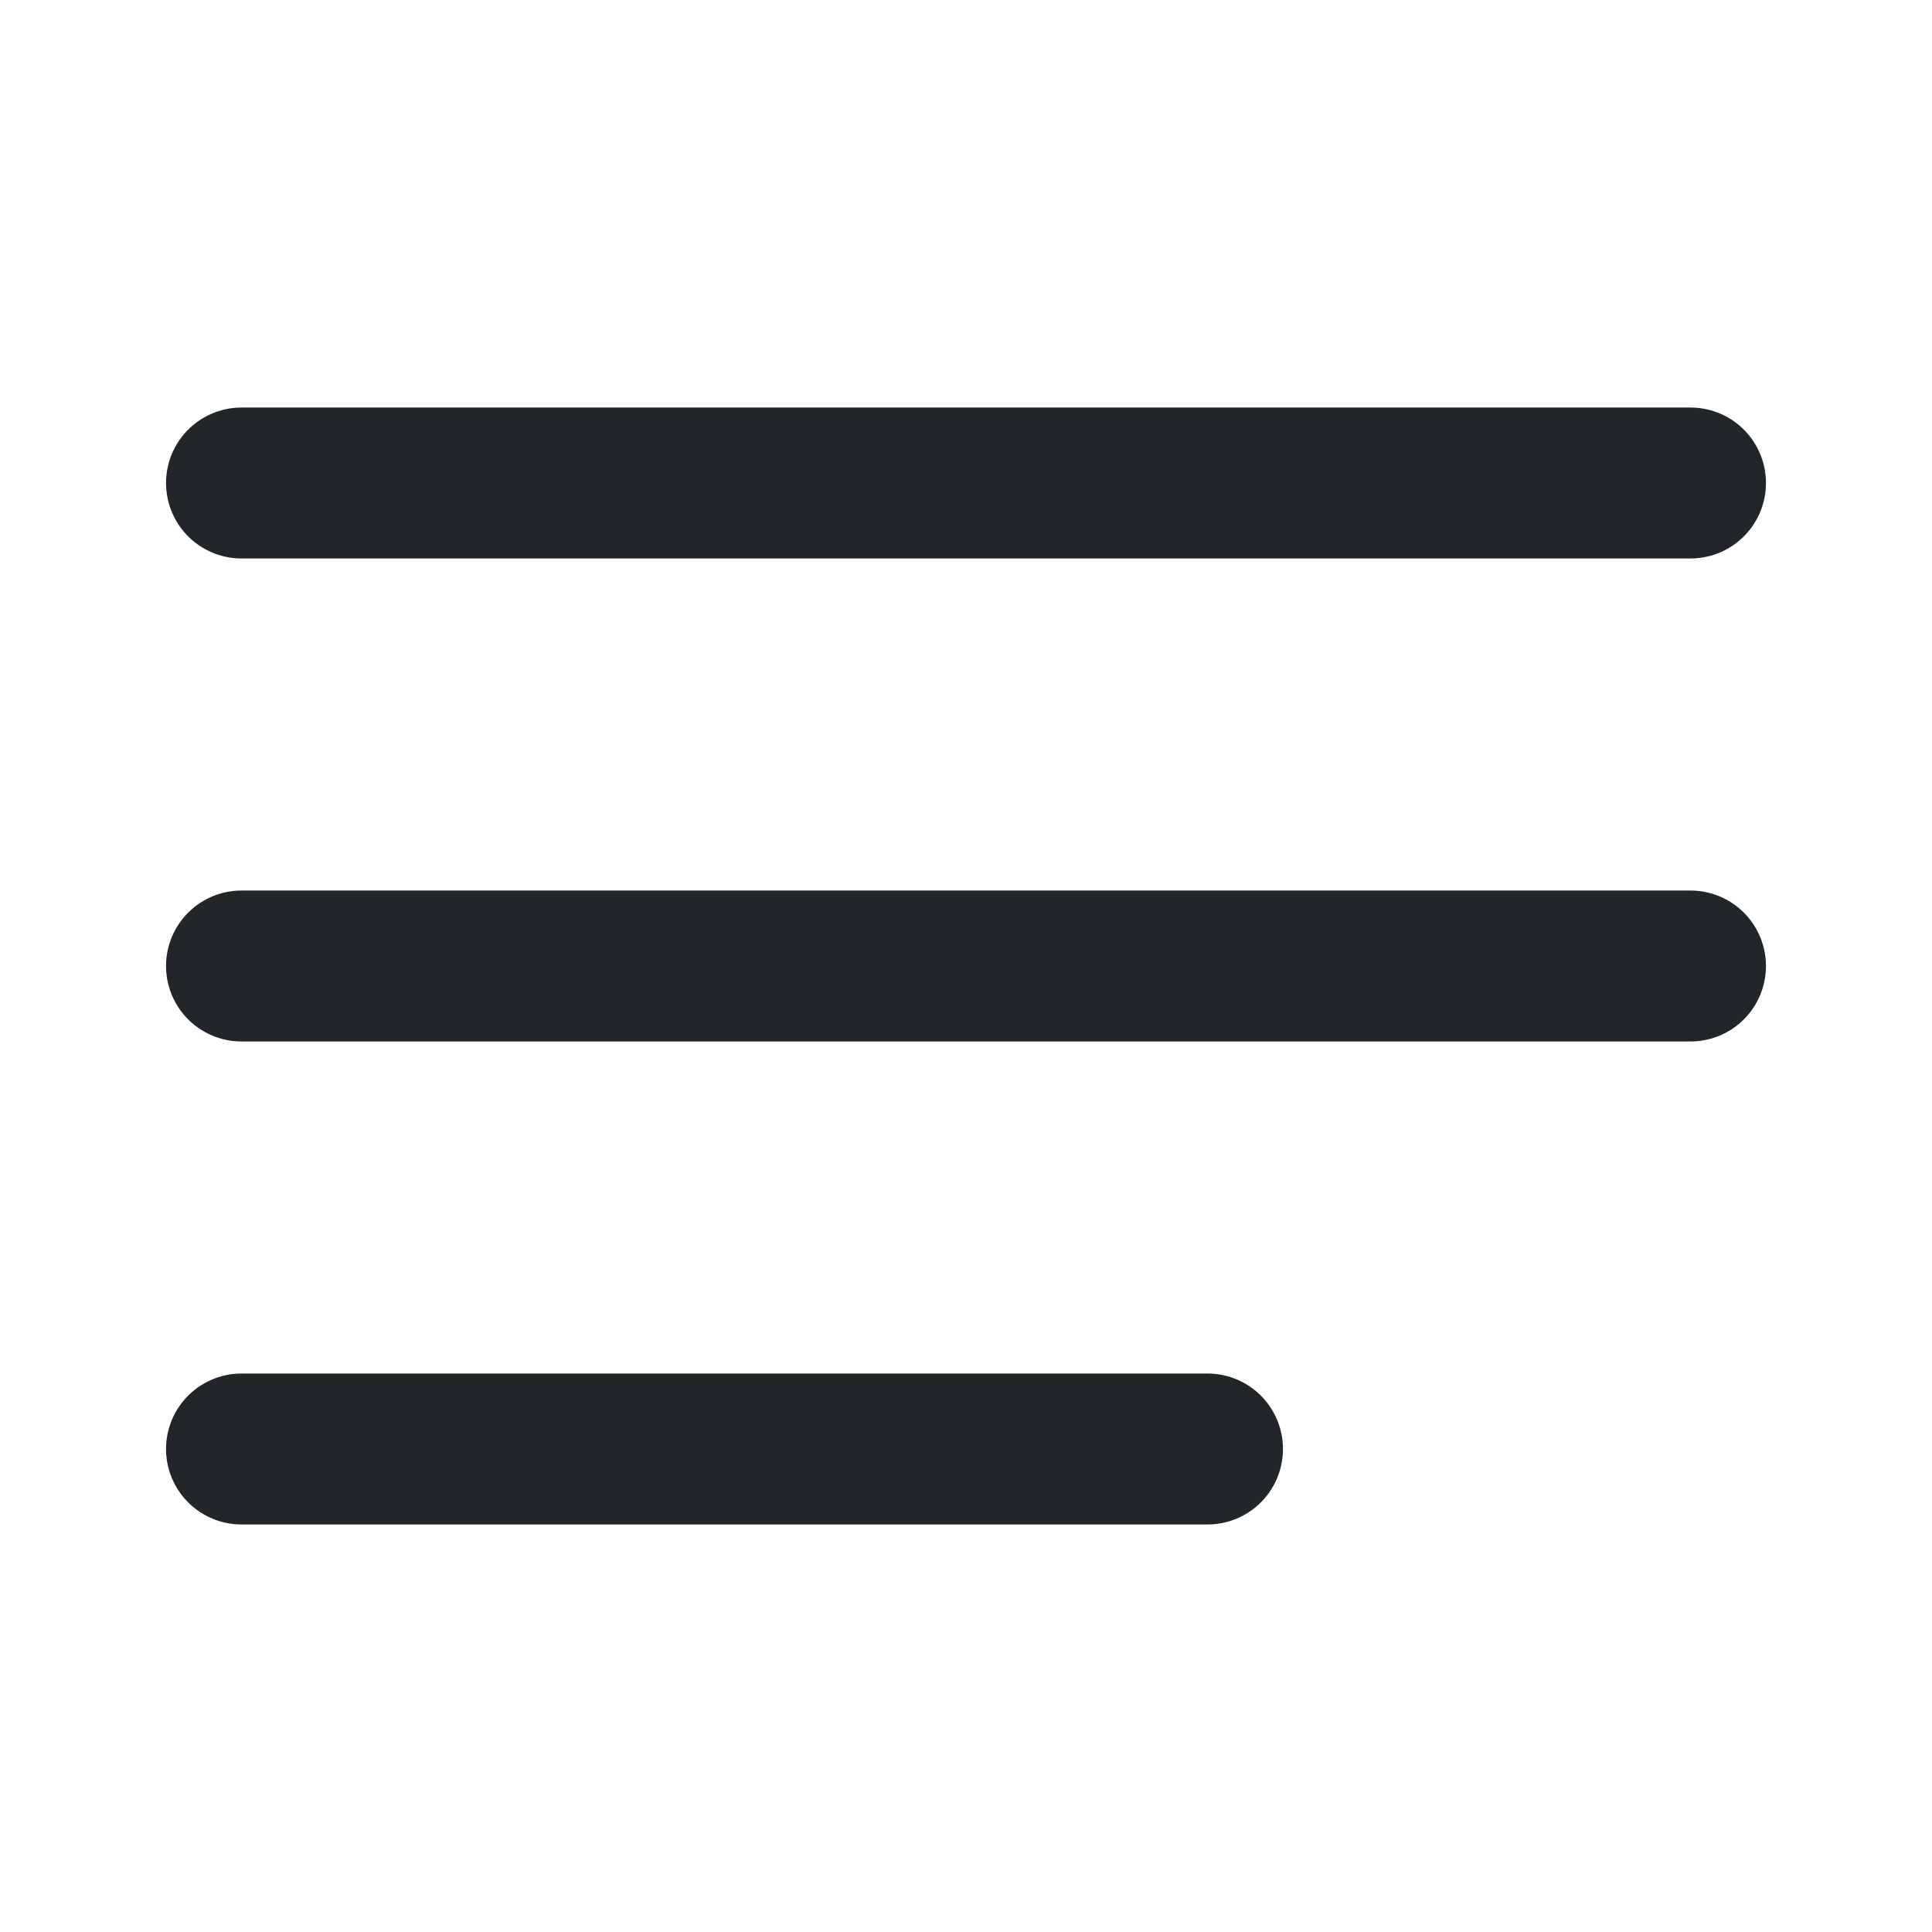
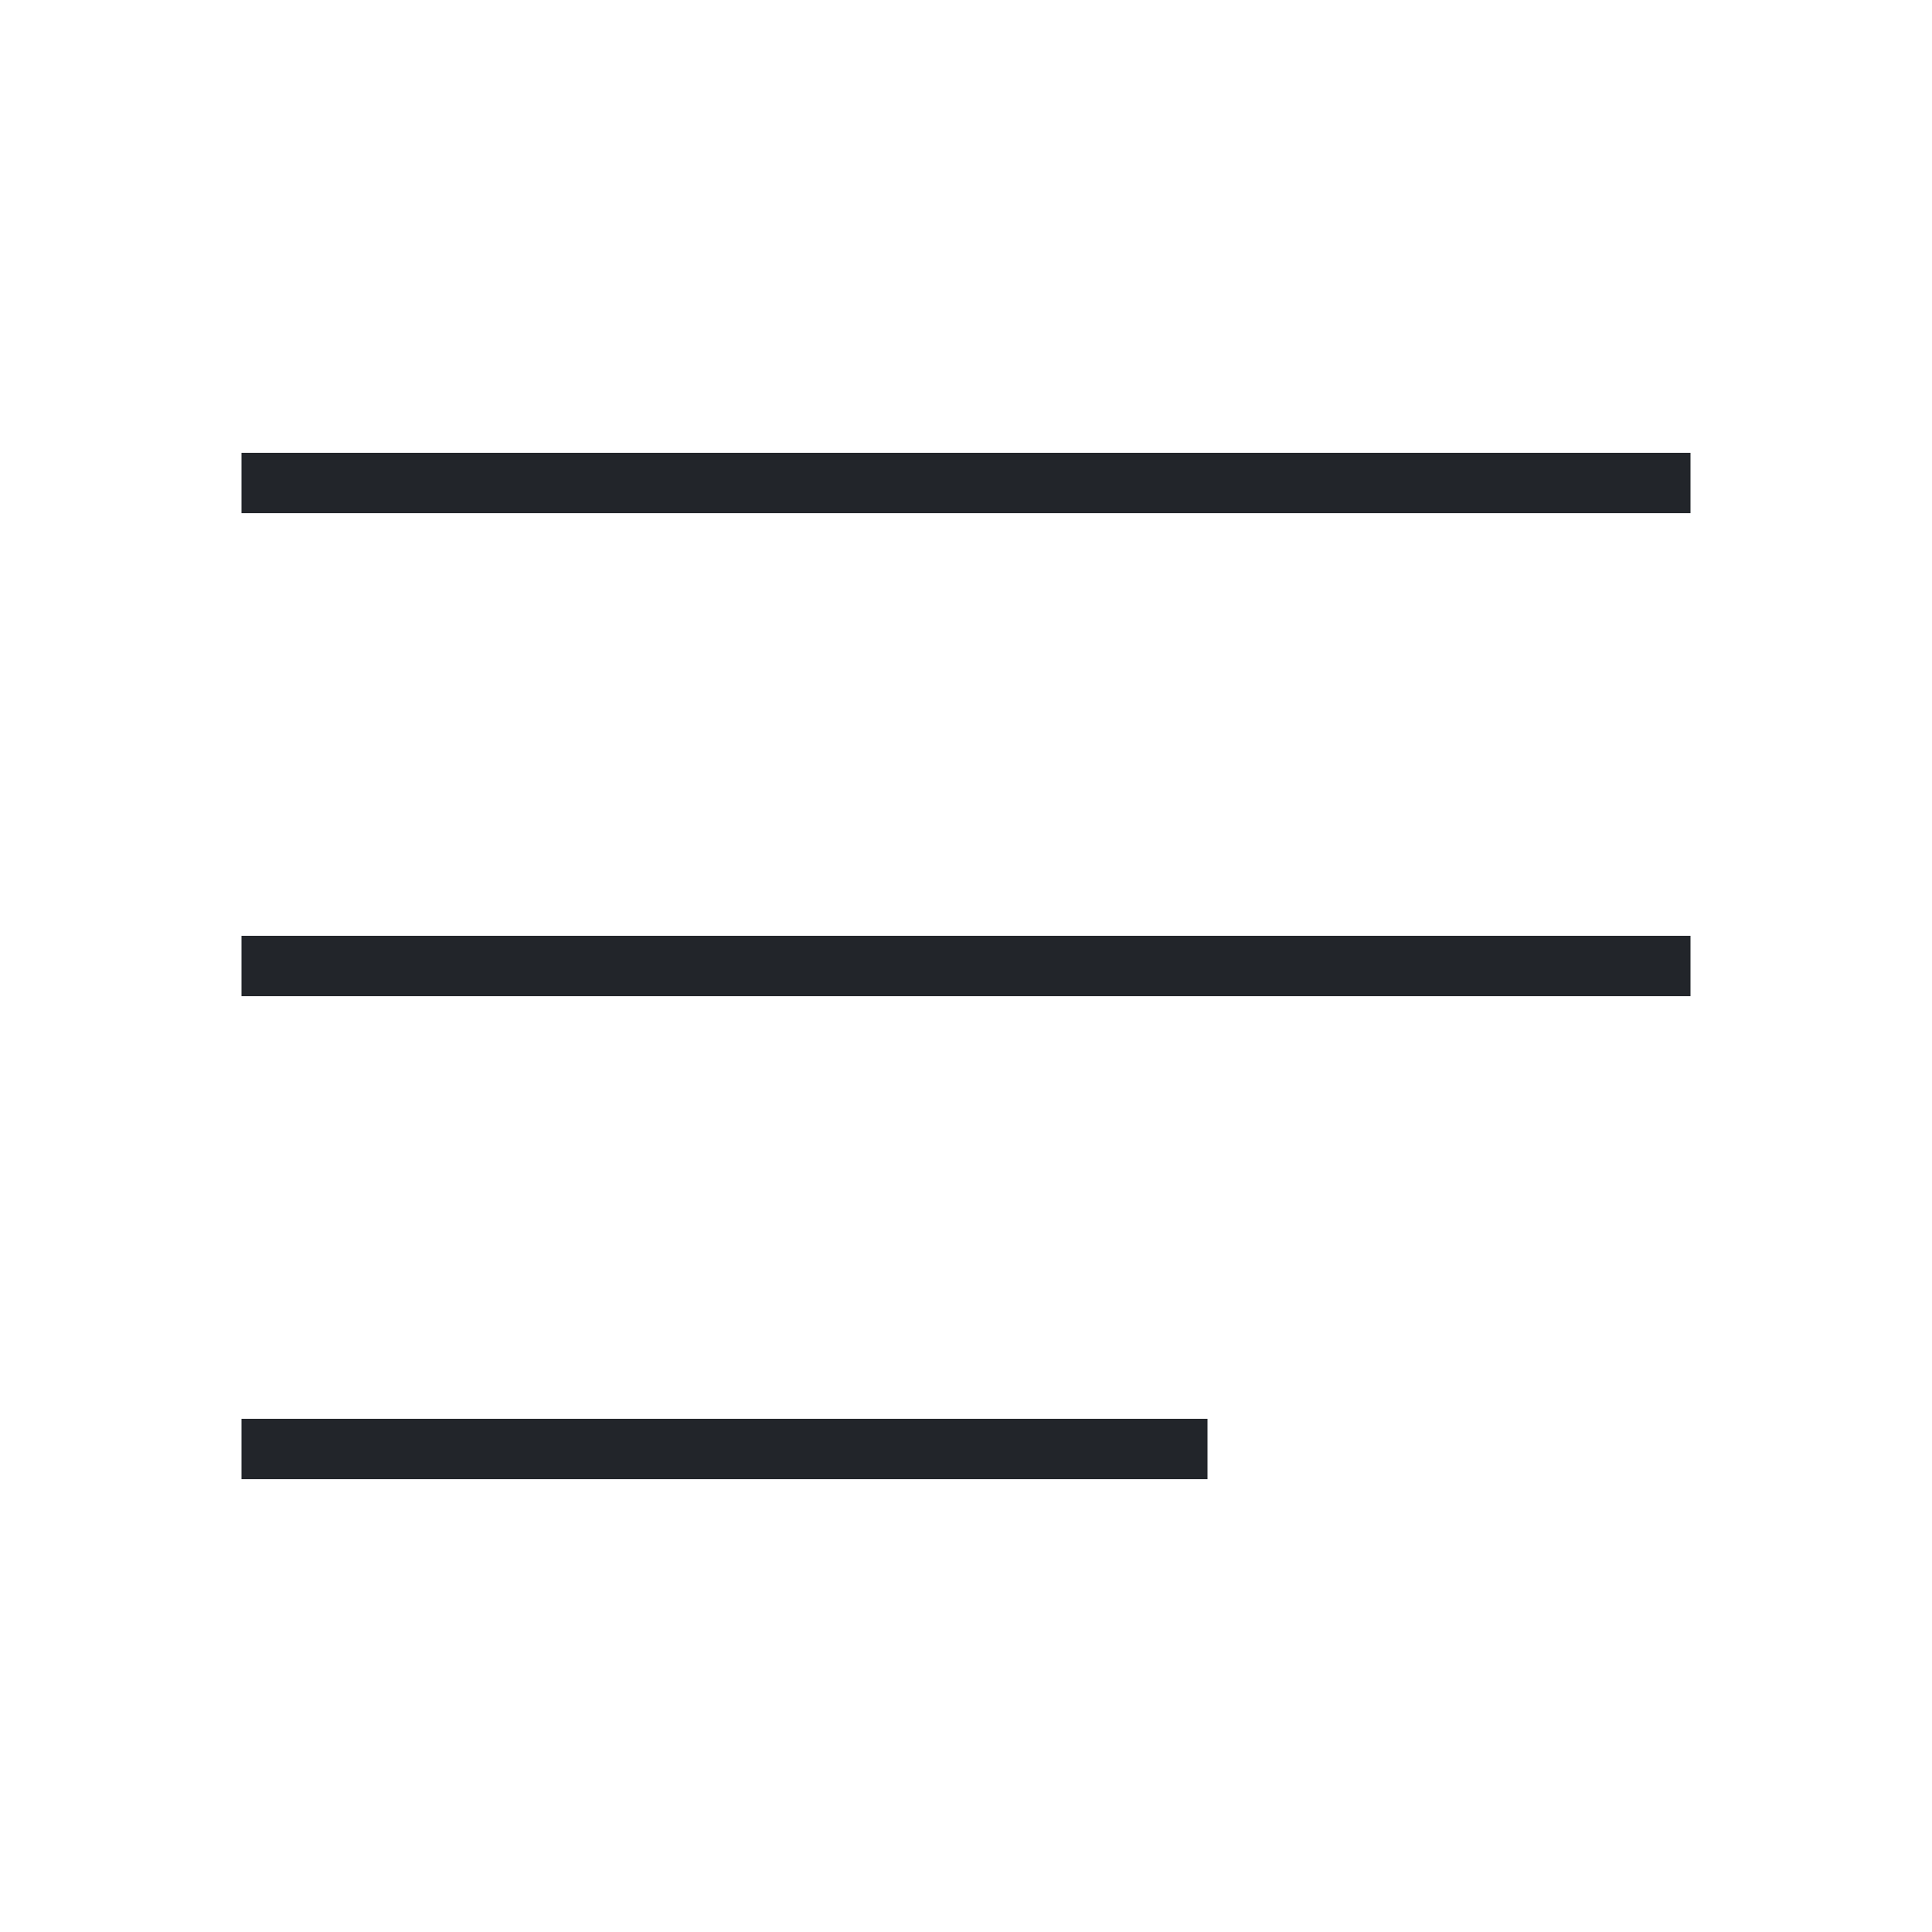
<svg xmlns="http://www.w3.org/2000/svg" width="32" height="32" viewBox="0 0 32 32" fill="none">
-   <path d="M4 16H28M4 8H28M4 24H20" stroke="#22252A" stroke-width="2.5" stroke-linecap="round" stroke-linejoin="round" />
+   <path d="M4 16H28M4 8H28M4 24H20" stroke="#22252A" strokeWidth="2.5" strokeLinecap="round" strokeLinejoin="round" />
</svg>
